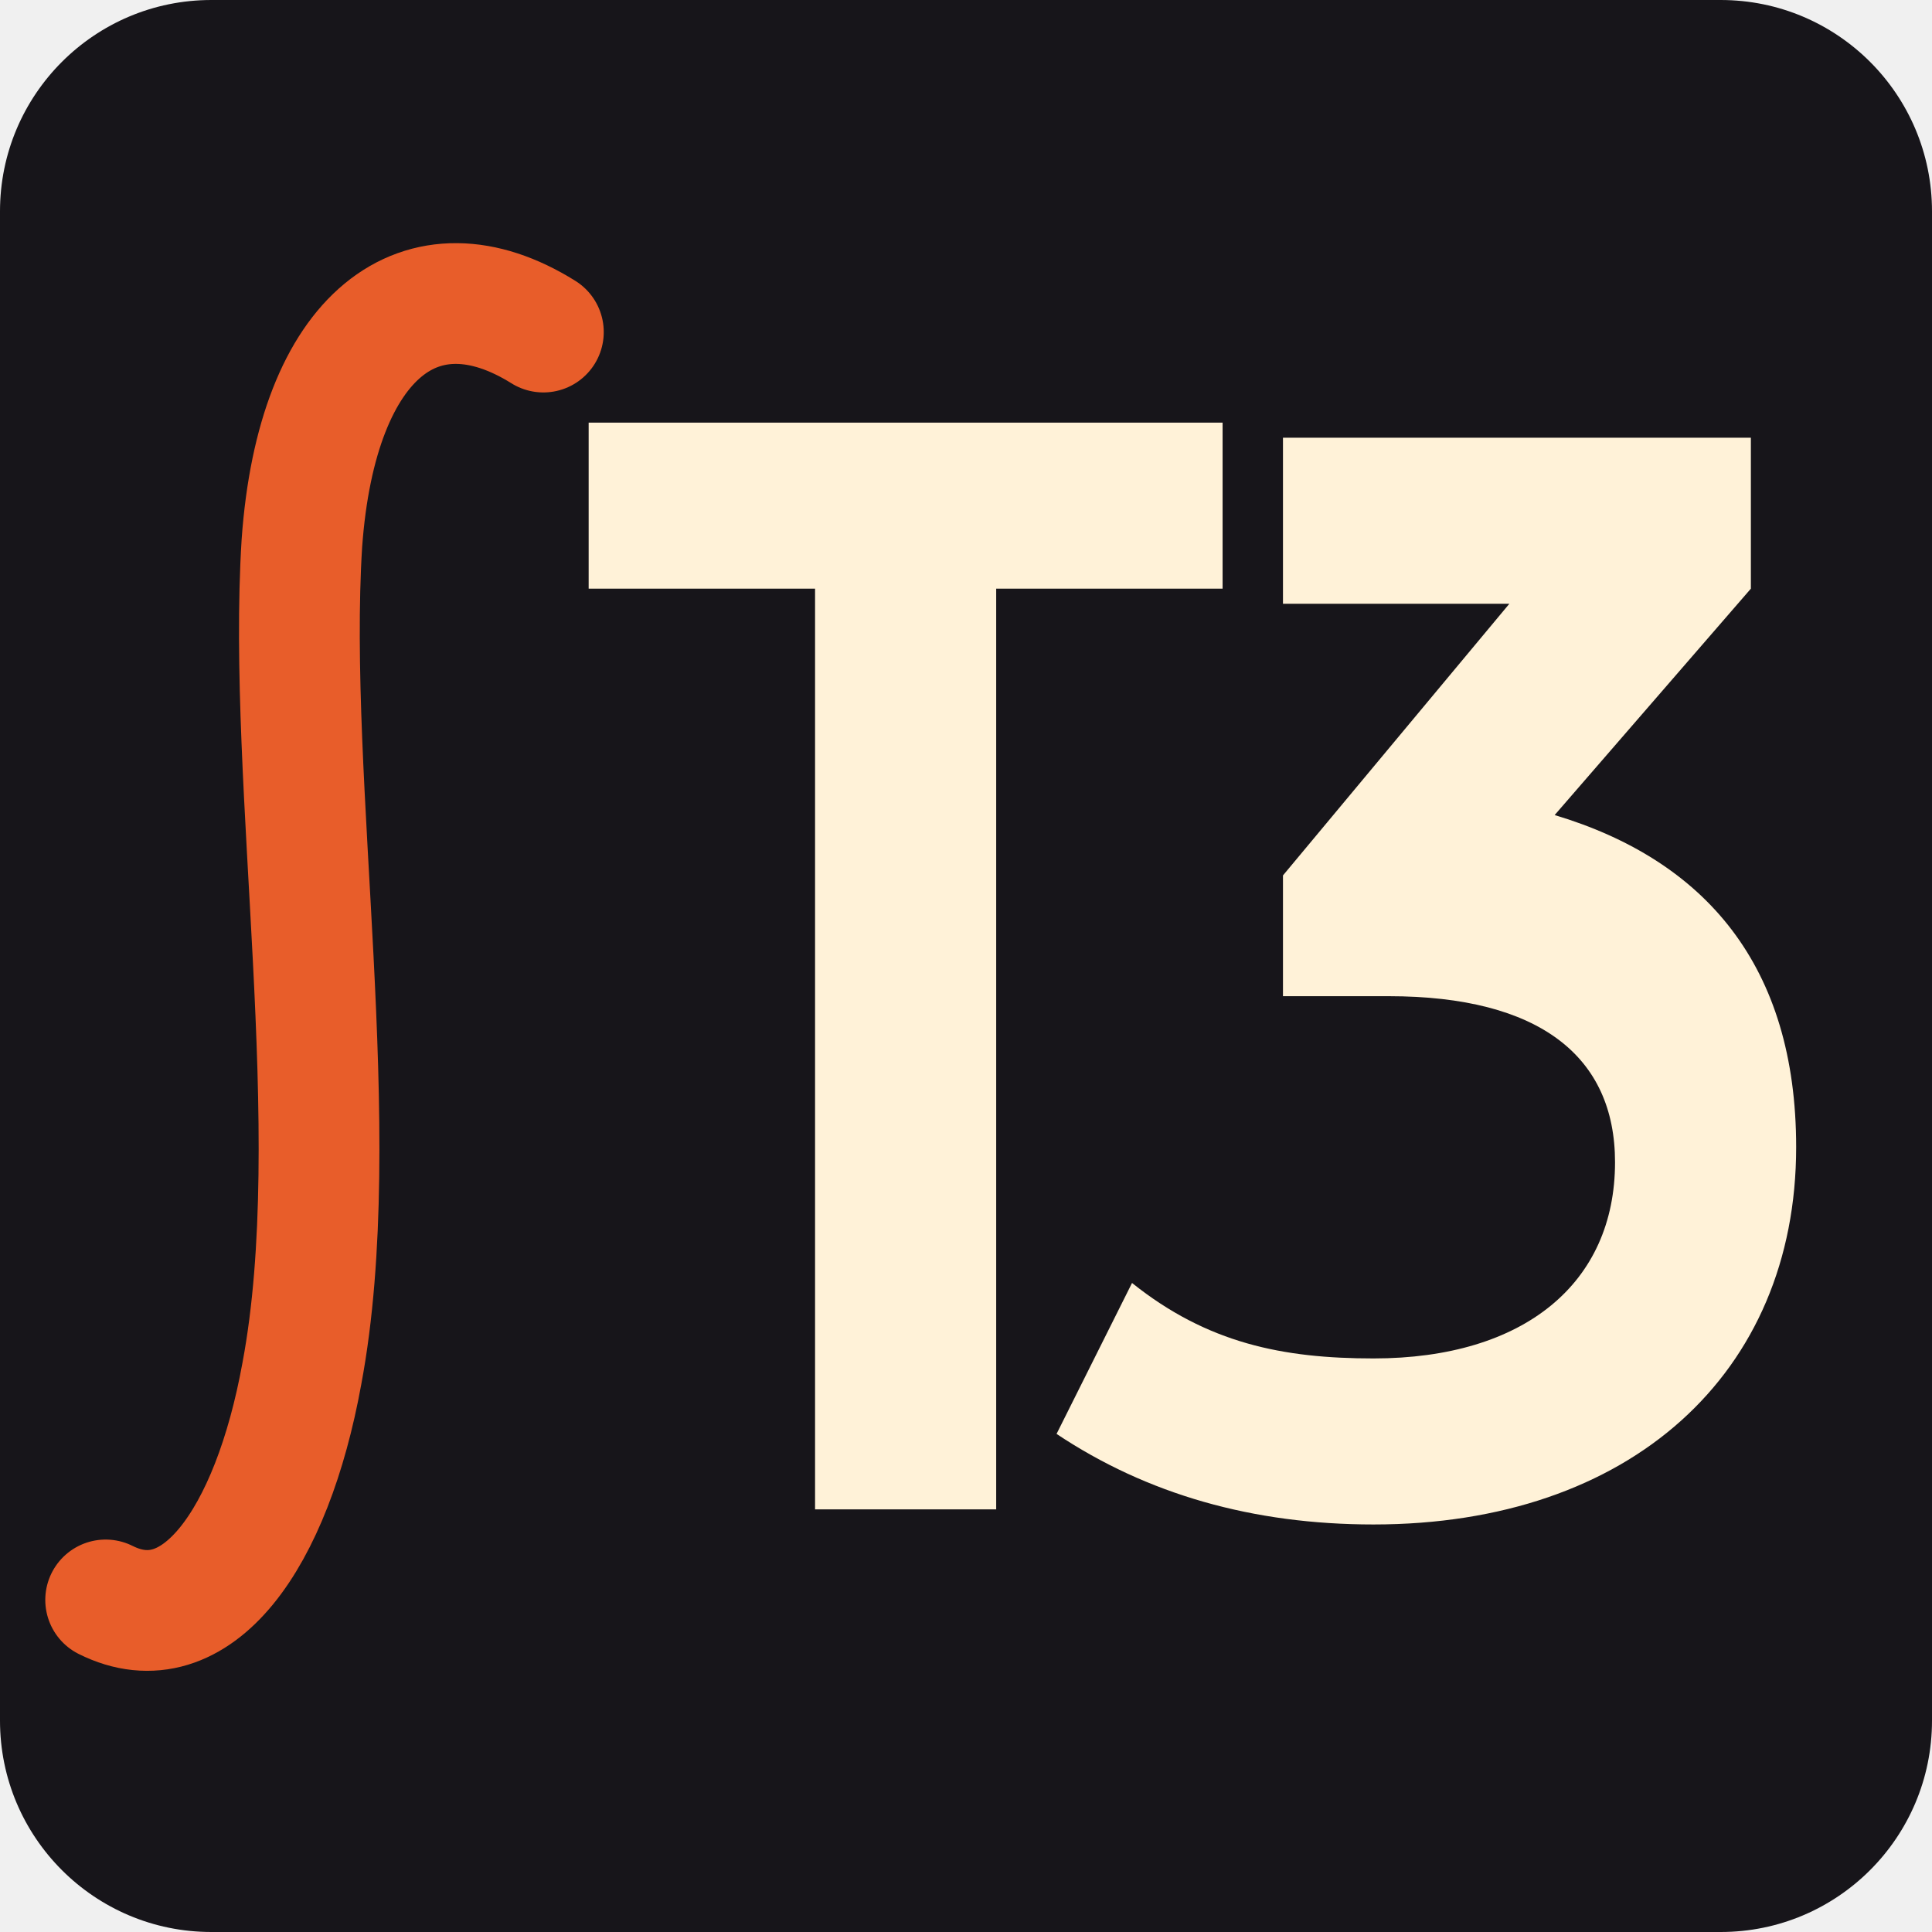
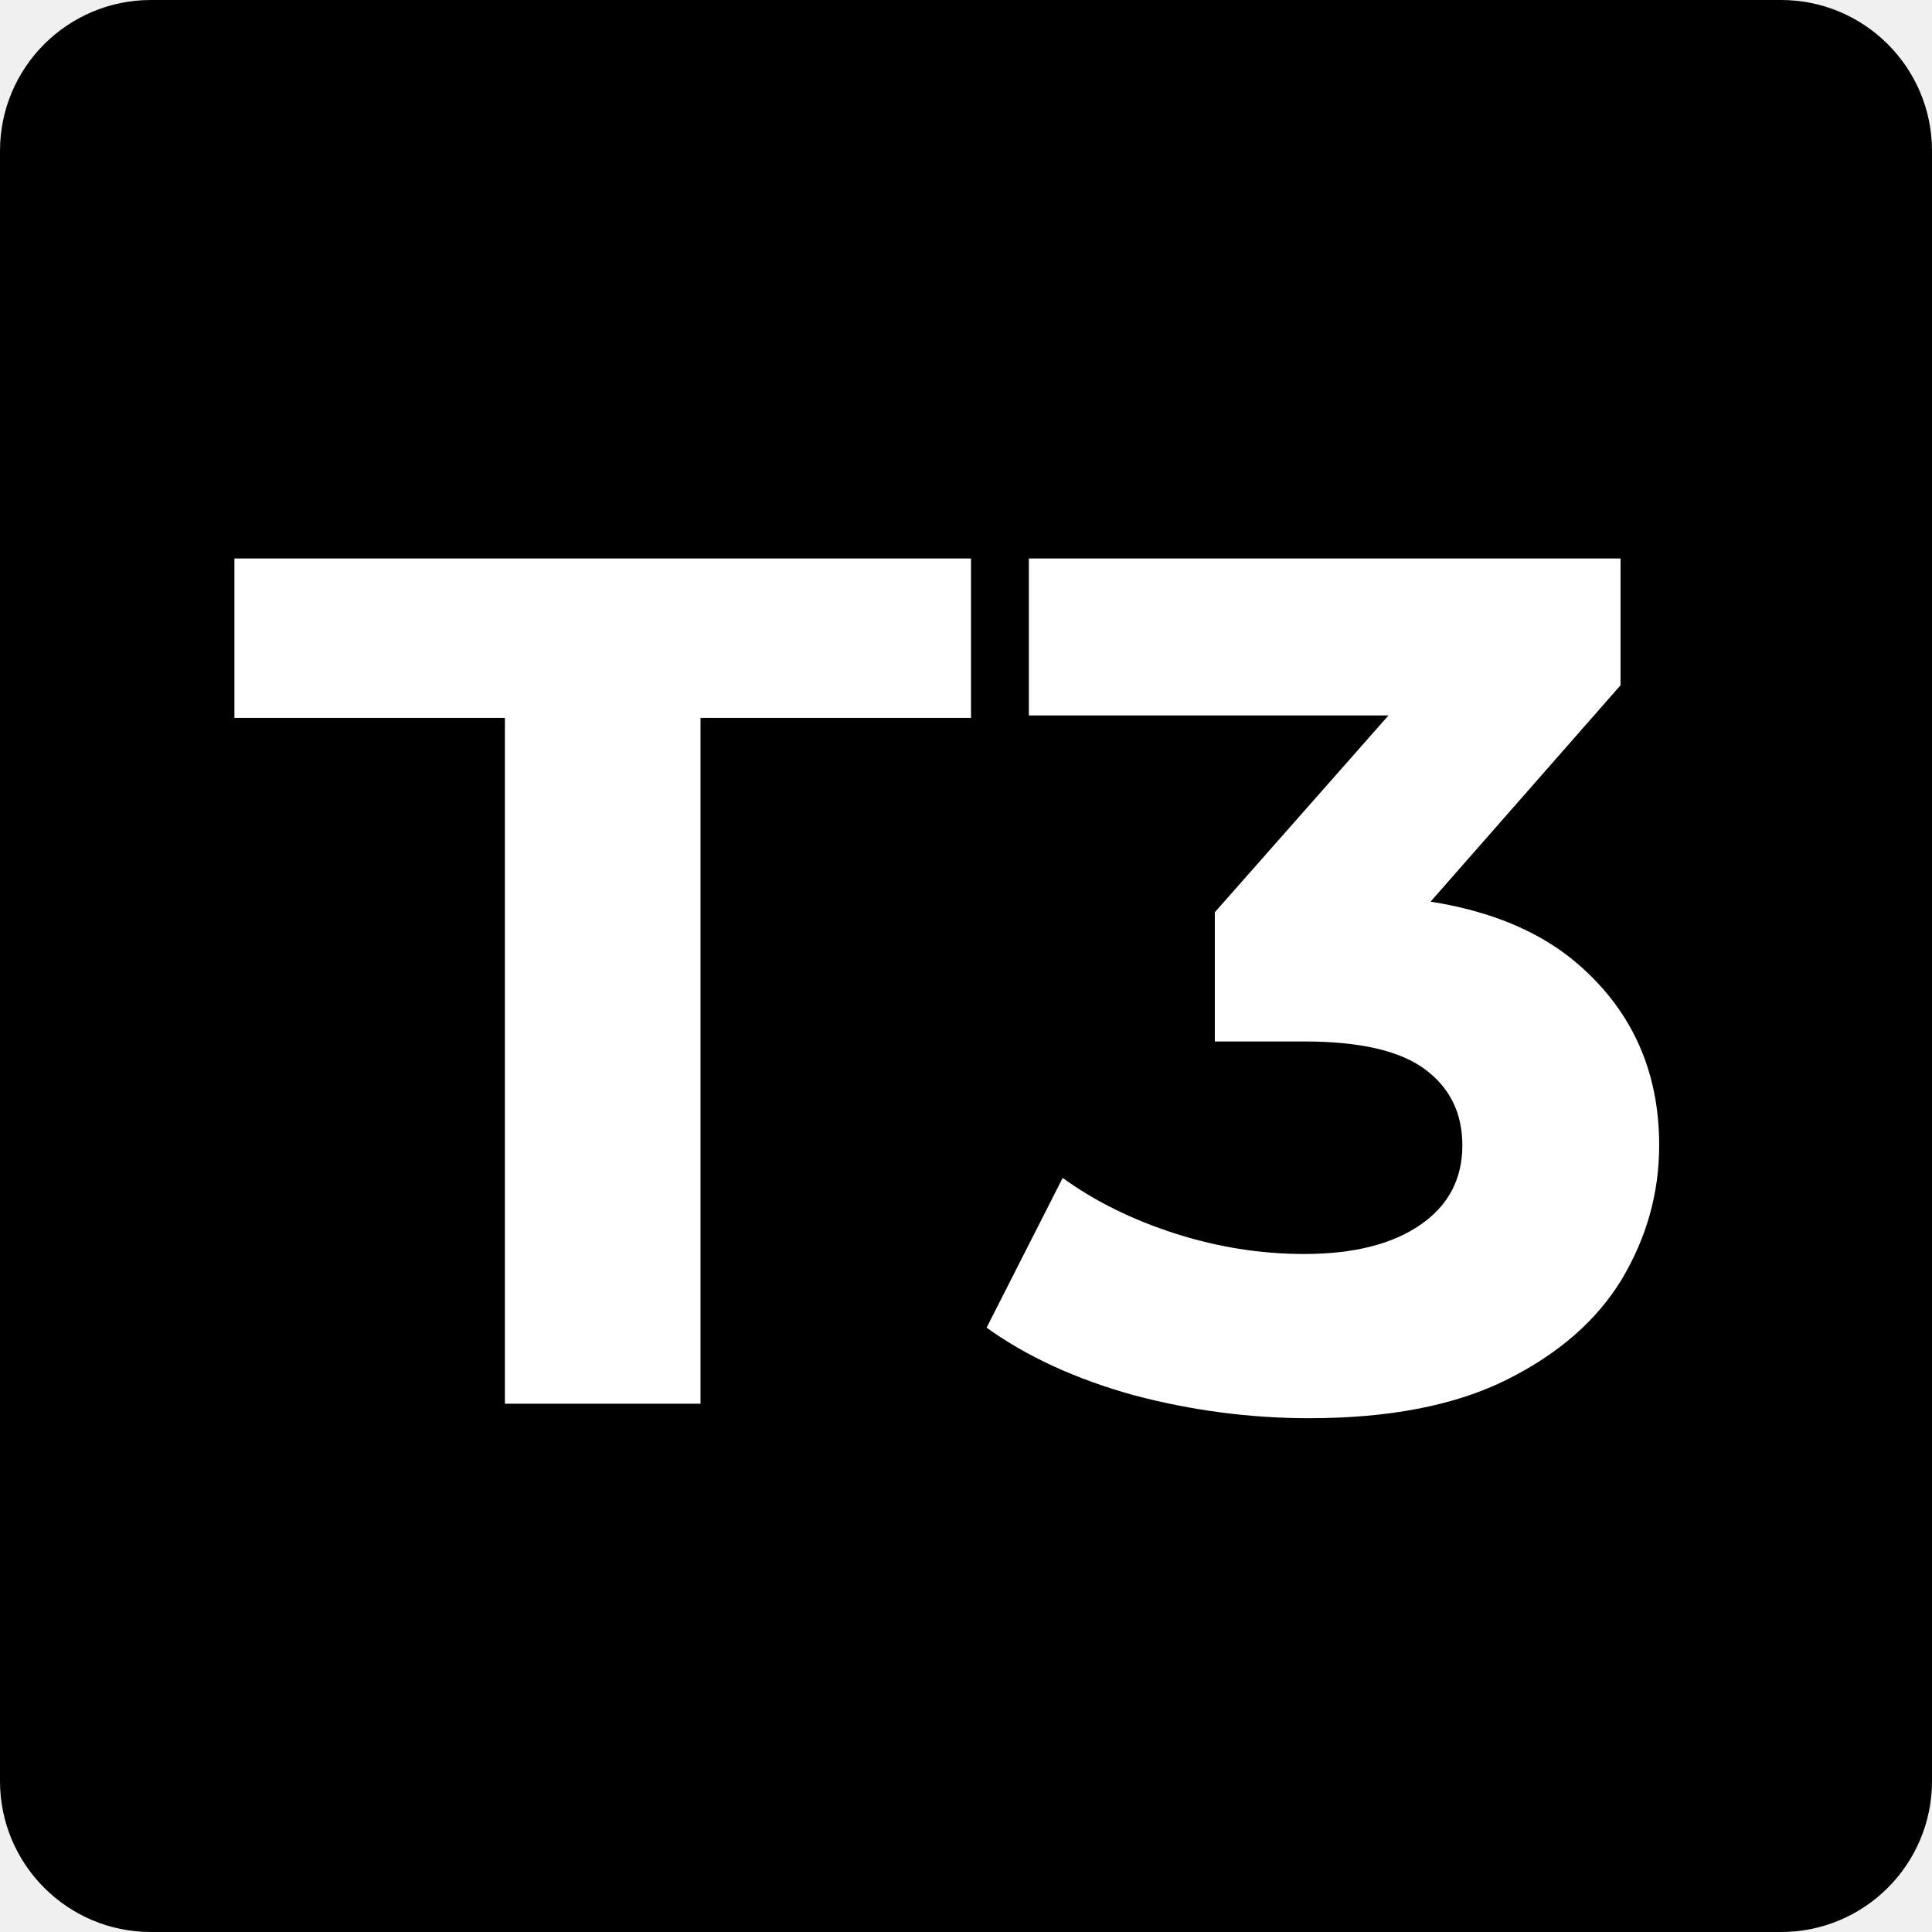
<svg xmlns="http://www.w3.org/2000/svg" width="128" height="128" viewBox="0 0 128 128" fill="none">
-   <rect width="128" height="128" rx="14" fill="#17151A" />
-   <path d="M36 22C28 17 21 22 20 36C19 52 23 75 20 91C18 102 13 109 7 106" stroke="#E85D2A" stroke-width="8" stroke-linecap="round" />
-   <path d="M39 28H81V39H66V100H54V39H39V28Z" fill="#FFF2D8" />
-   <path d="M85 29H116V39L103 54C113 57 119 64 119 76C119 91 108 101 91 101C83 101 76 99 70 95L75 85C80 89 85 90 91 90C101 90 107 85 107 77C107 70 102 66 92 66H85V58L100 40H85V29Z" fill="#FFF2D8" />
+   <path d="M0 10C0 4.477 4.477 0 10 0H118C123.523 0 128 4.477 128 10V118C128 123.523 123.523 128 118 128H10C4.477 128 0 123.523 0 118V10Z" fill="black" />
+   <path d="M33.451 93V47.56H15.531V37H64.331V47.56H46.411V93H33.451ZM86.725 93.96C82.832 93.96 78.965 93.453 75.125 92.44C71.285 91.373 68.032 89.88 65.365 87.96L70.405 78.04C72.539 79.587 75.019 80.813 77.845 81.72C80.672 82.627 83.525 83.08 86.405 83.08C89.659 83.08 92.219 82.44 94.085 81.16C95.952 79.88 96.885 78.12 96.885 75.88C96.885 73.747 96.059 72.067 94.405 70.84C92.752 69.613 90.085 69 86.405 69H80.485V60.44L96.085 42.76L97.525 47.4H68.165V37H107.365V45.4L91.845 63.08L85.285 59.32H89.045C95.925 59.32 101.125 60.867 104.645 63.96C108.165 67.053 109.925 71.027 109.925 75.88C109.925 79.027 109.099 81.987 107.445 84.76C105.792 87.48 103.259 89.693 99.845 91.4C96.432 93.107 92.059 93.96 86.725 93.96Z" fill="white" />
</svg>
